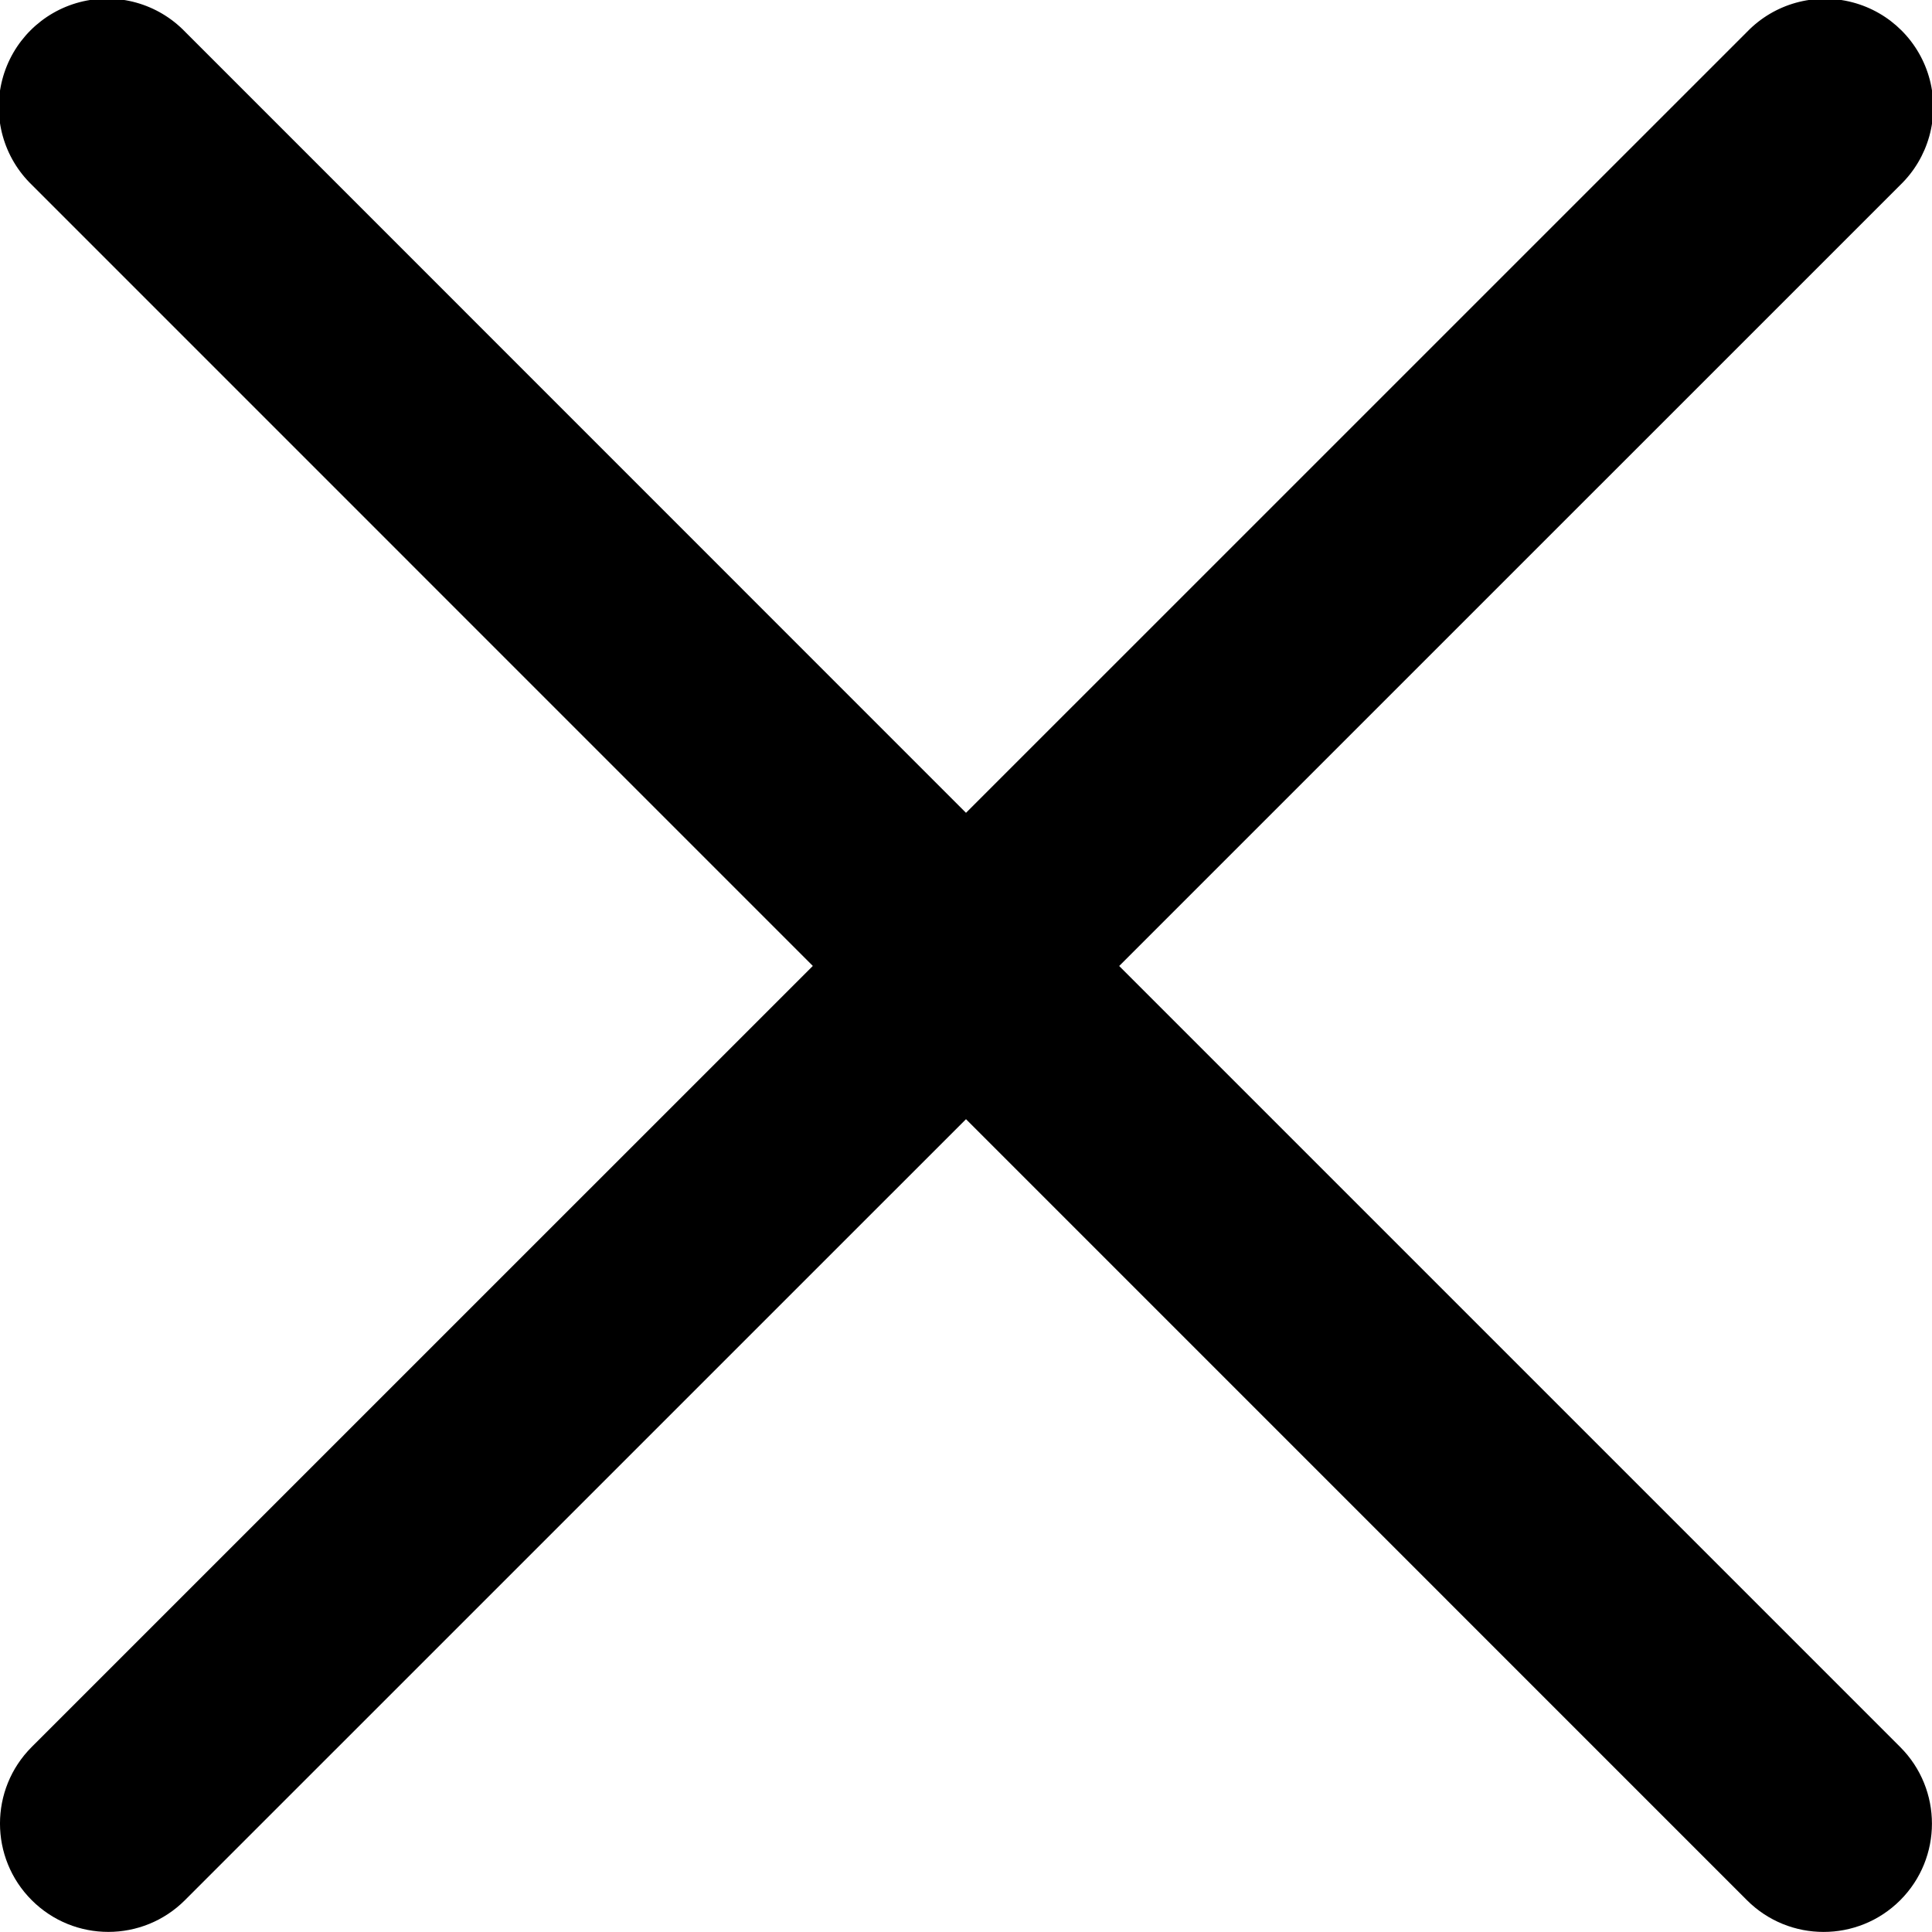
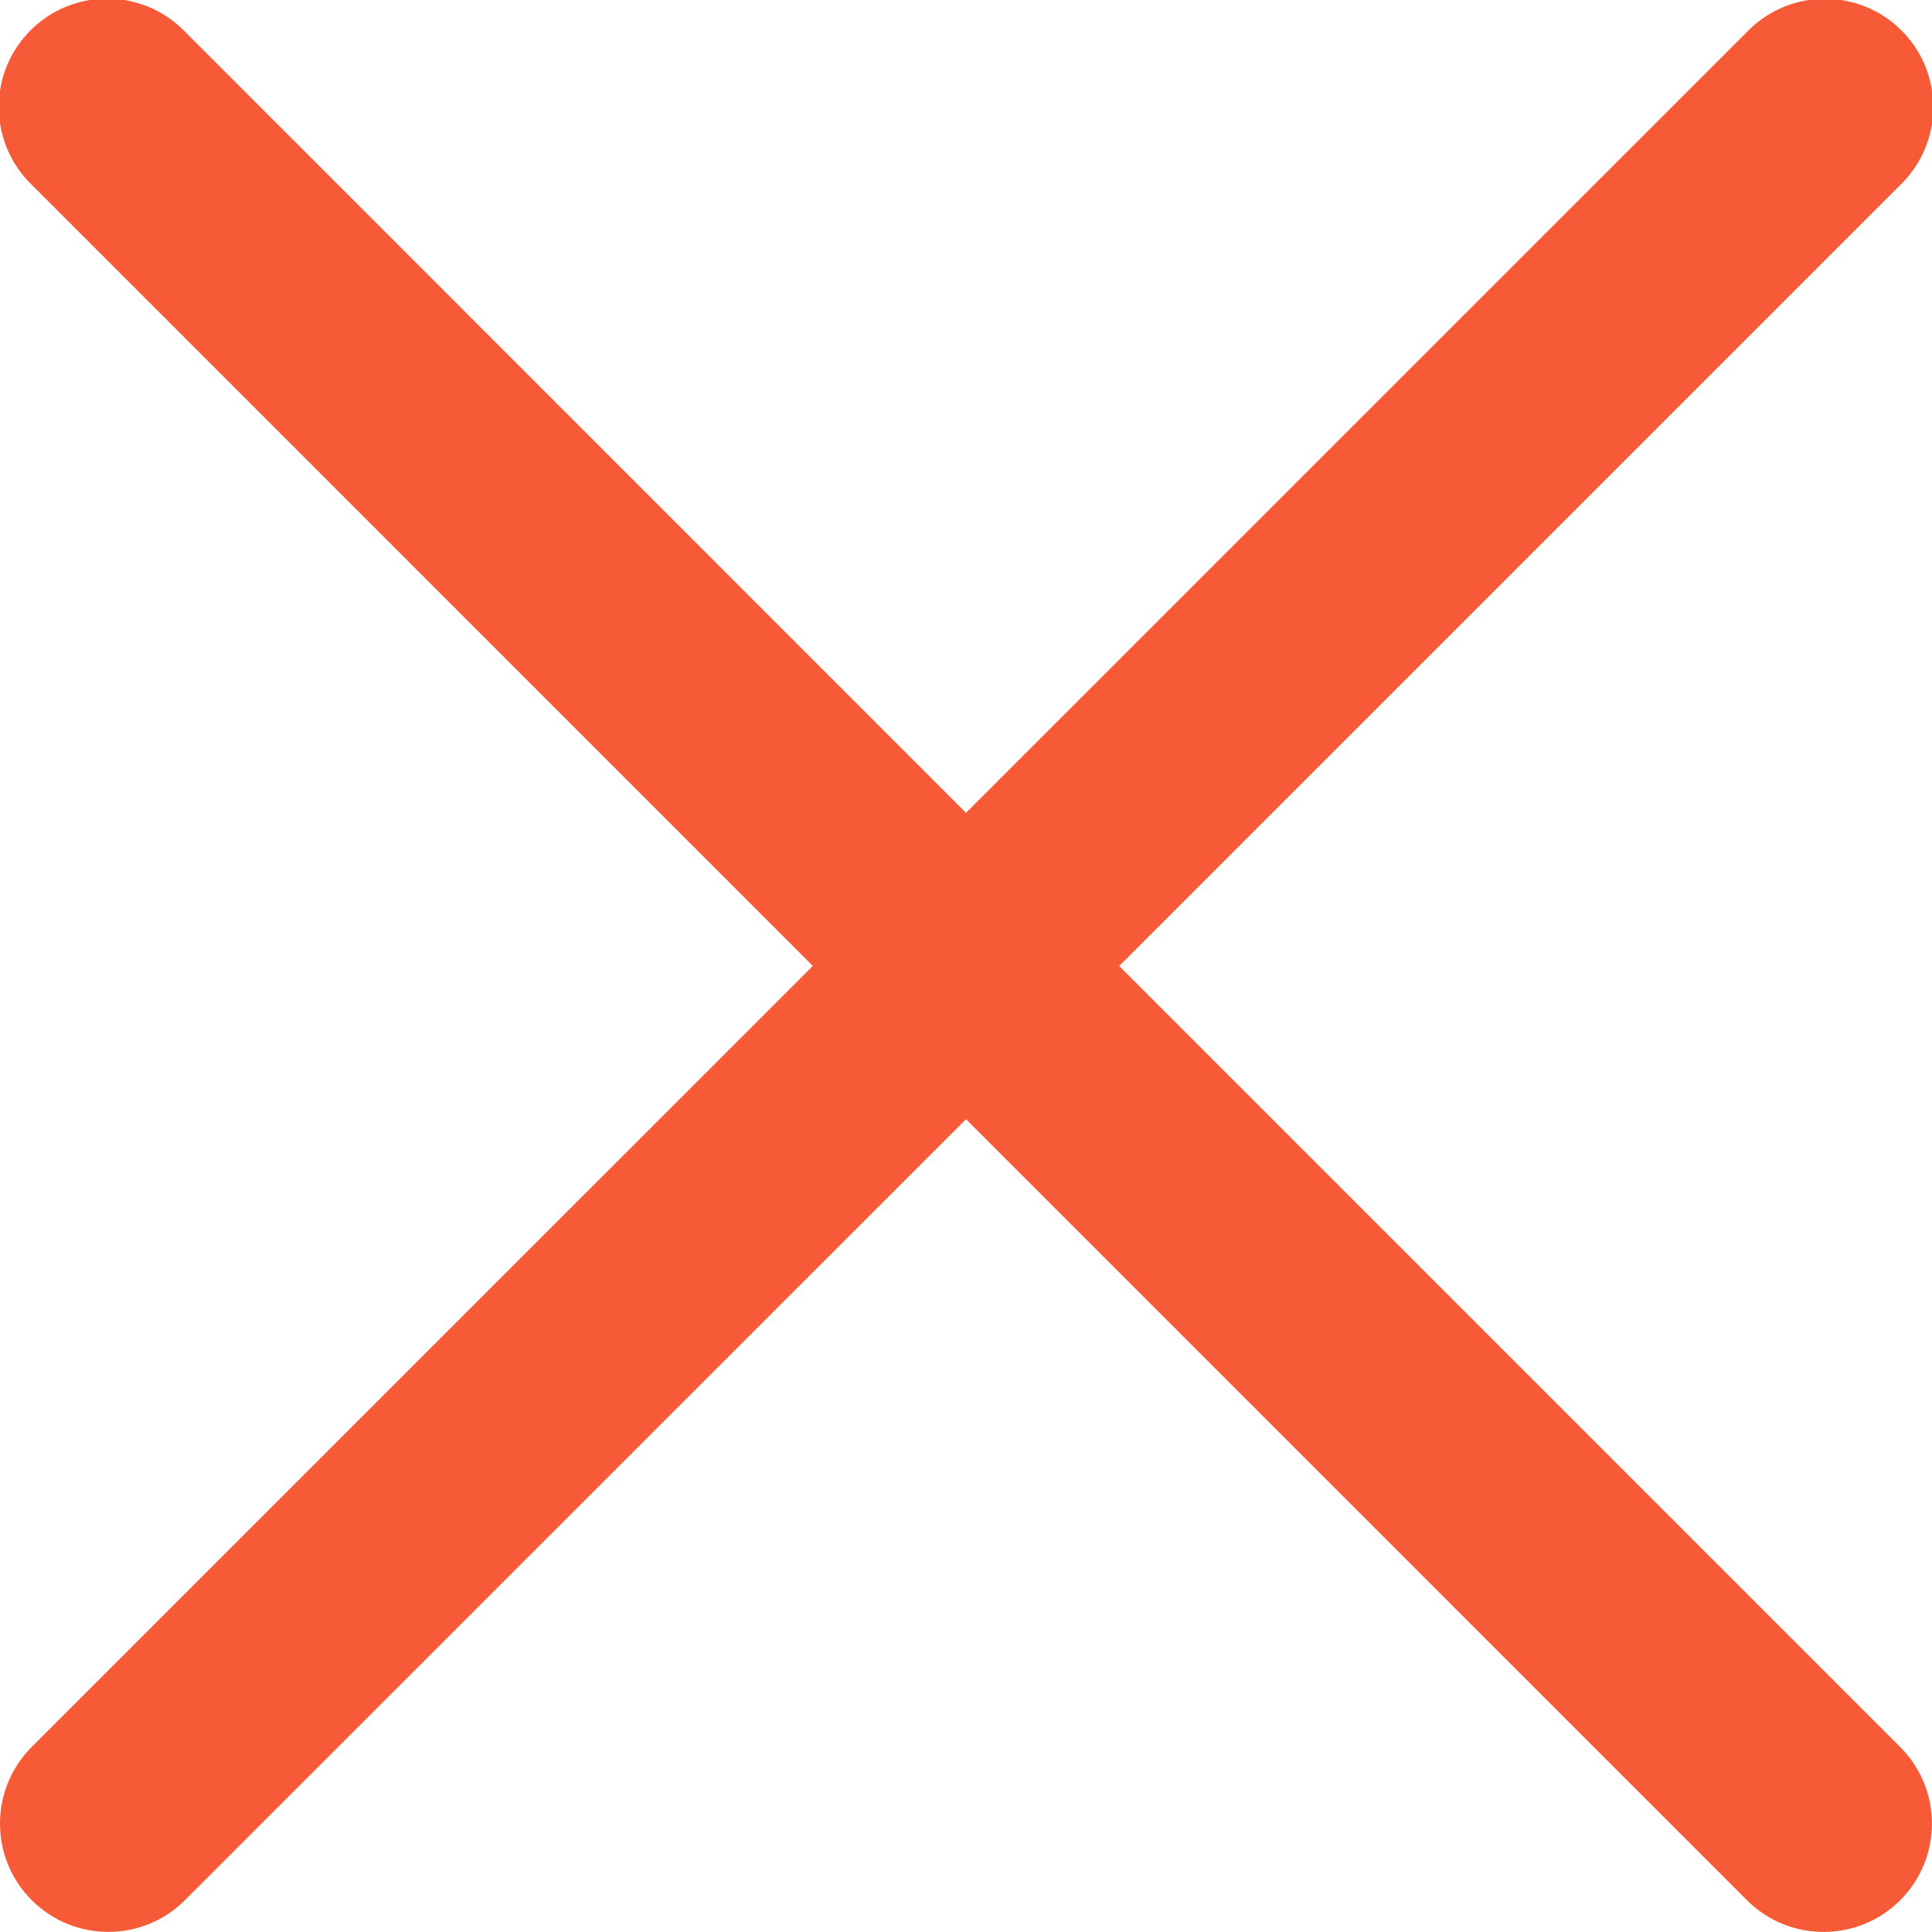
- <svg xmlns="http://www.w3.org/2000/svg" version="1" width="26.752" height="26.752" viewBox="0 0 26.752 26.752">
+ <svg xmlns="http://www.w3.org/2000/svg" version="1" fill="#F65A37" width="26.752" height="26.752" viewBox="0 0 26.752 26.752">
  <path d="M15.497 13.376L26.312 2.562A1.5 1.5 0 1 0 24.191.441L13.376 11.255 2.562.439A1.5 1.5 0 1 0 .441 2.56l10.814 10.815L.439 24.19a1.5 1.5 0 1 0 2.122 2.121l10.815-10.814L24.19 26.312c.293.293.677.439 1.061.439s.768-.146 1.061-.439a1.5 1.5 0 0 0 0-2.121L15.497 13.376z" />
</svg>
